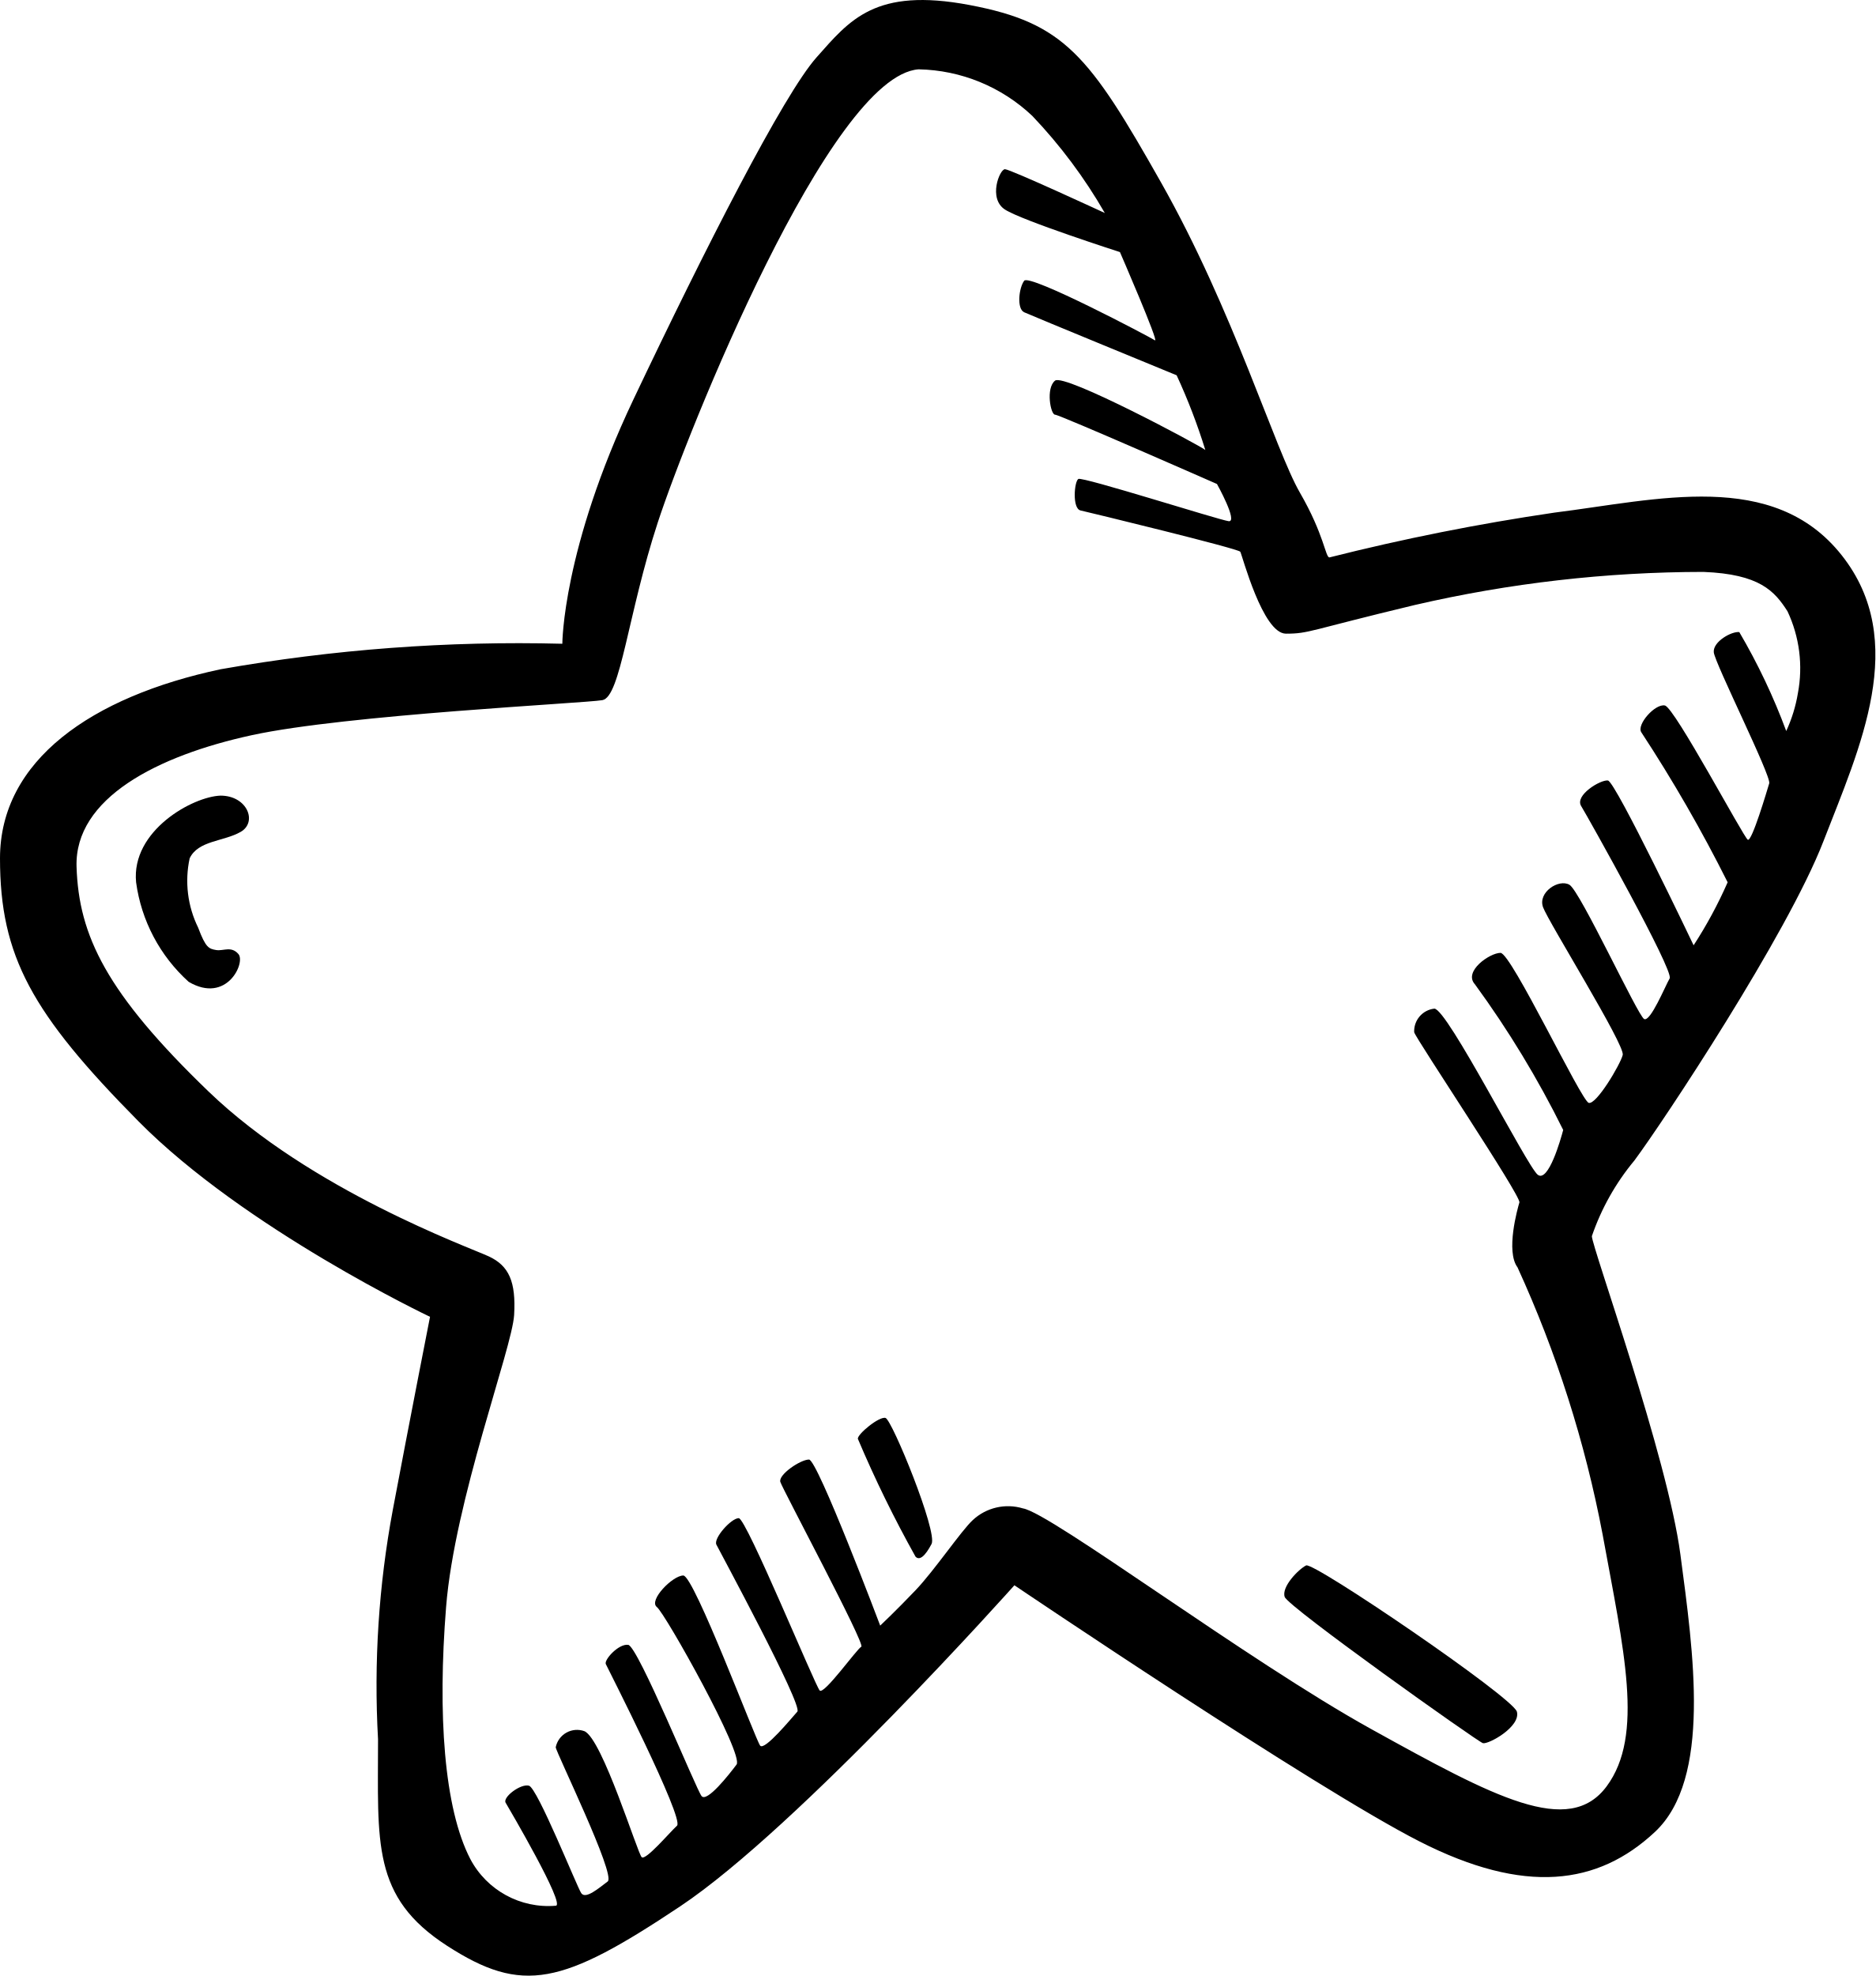
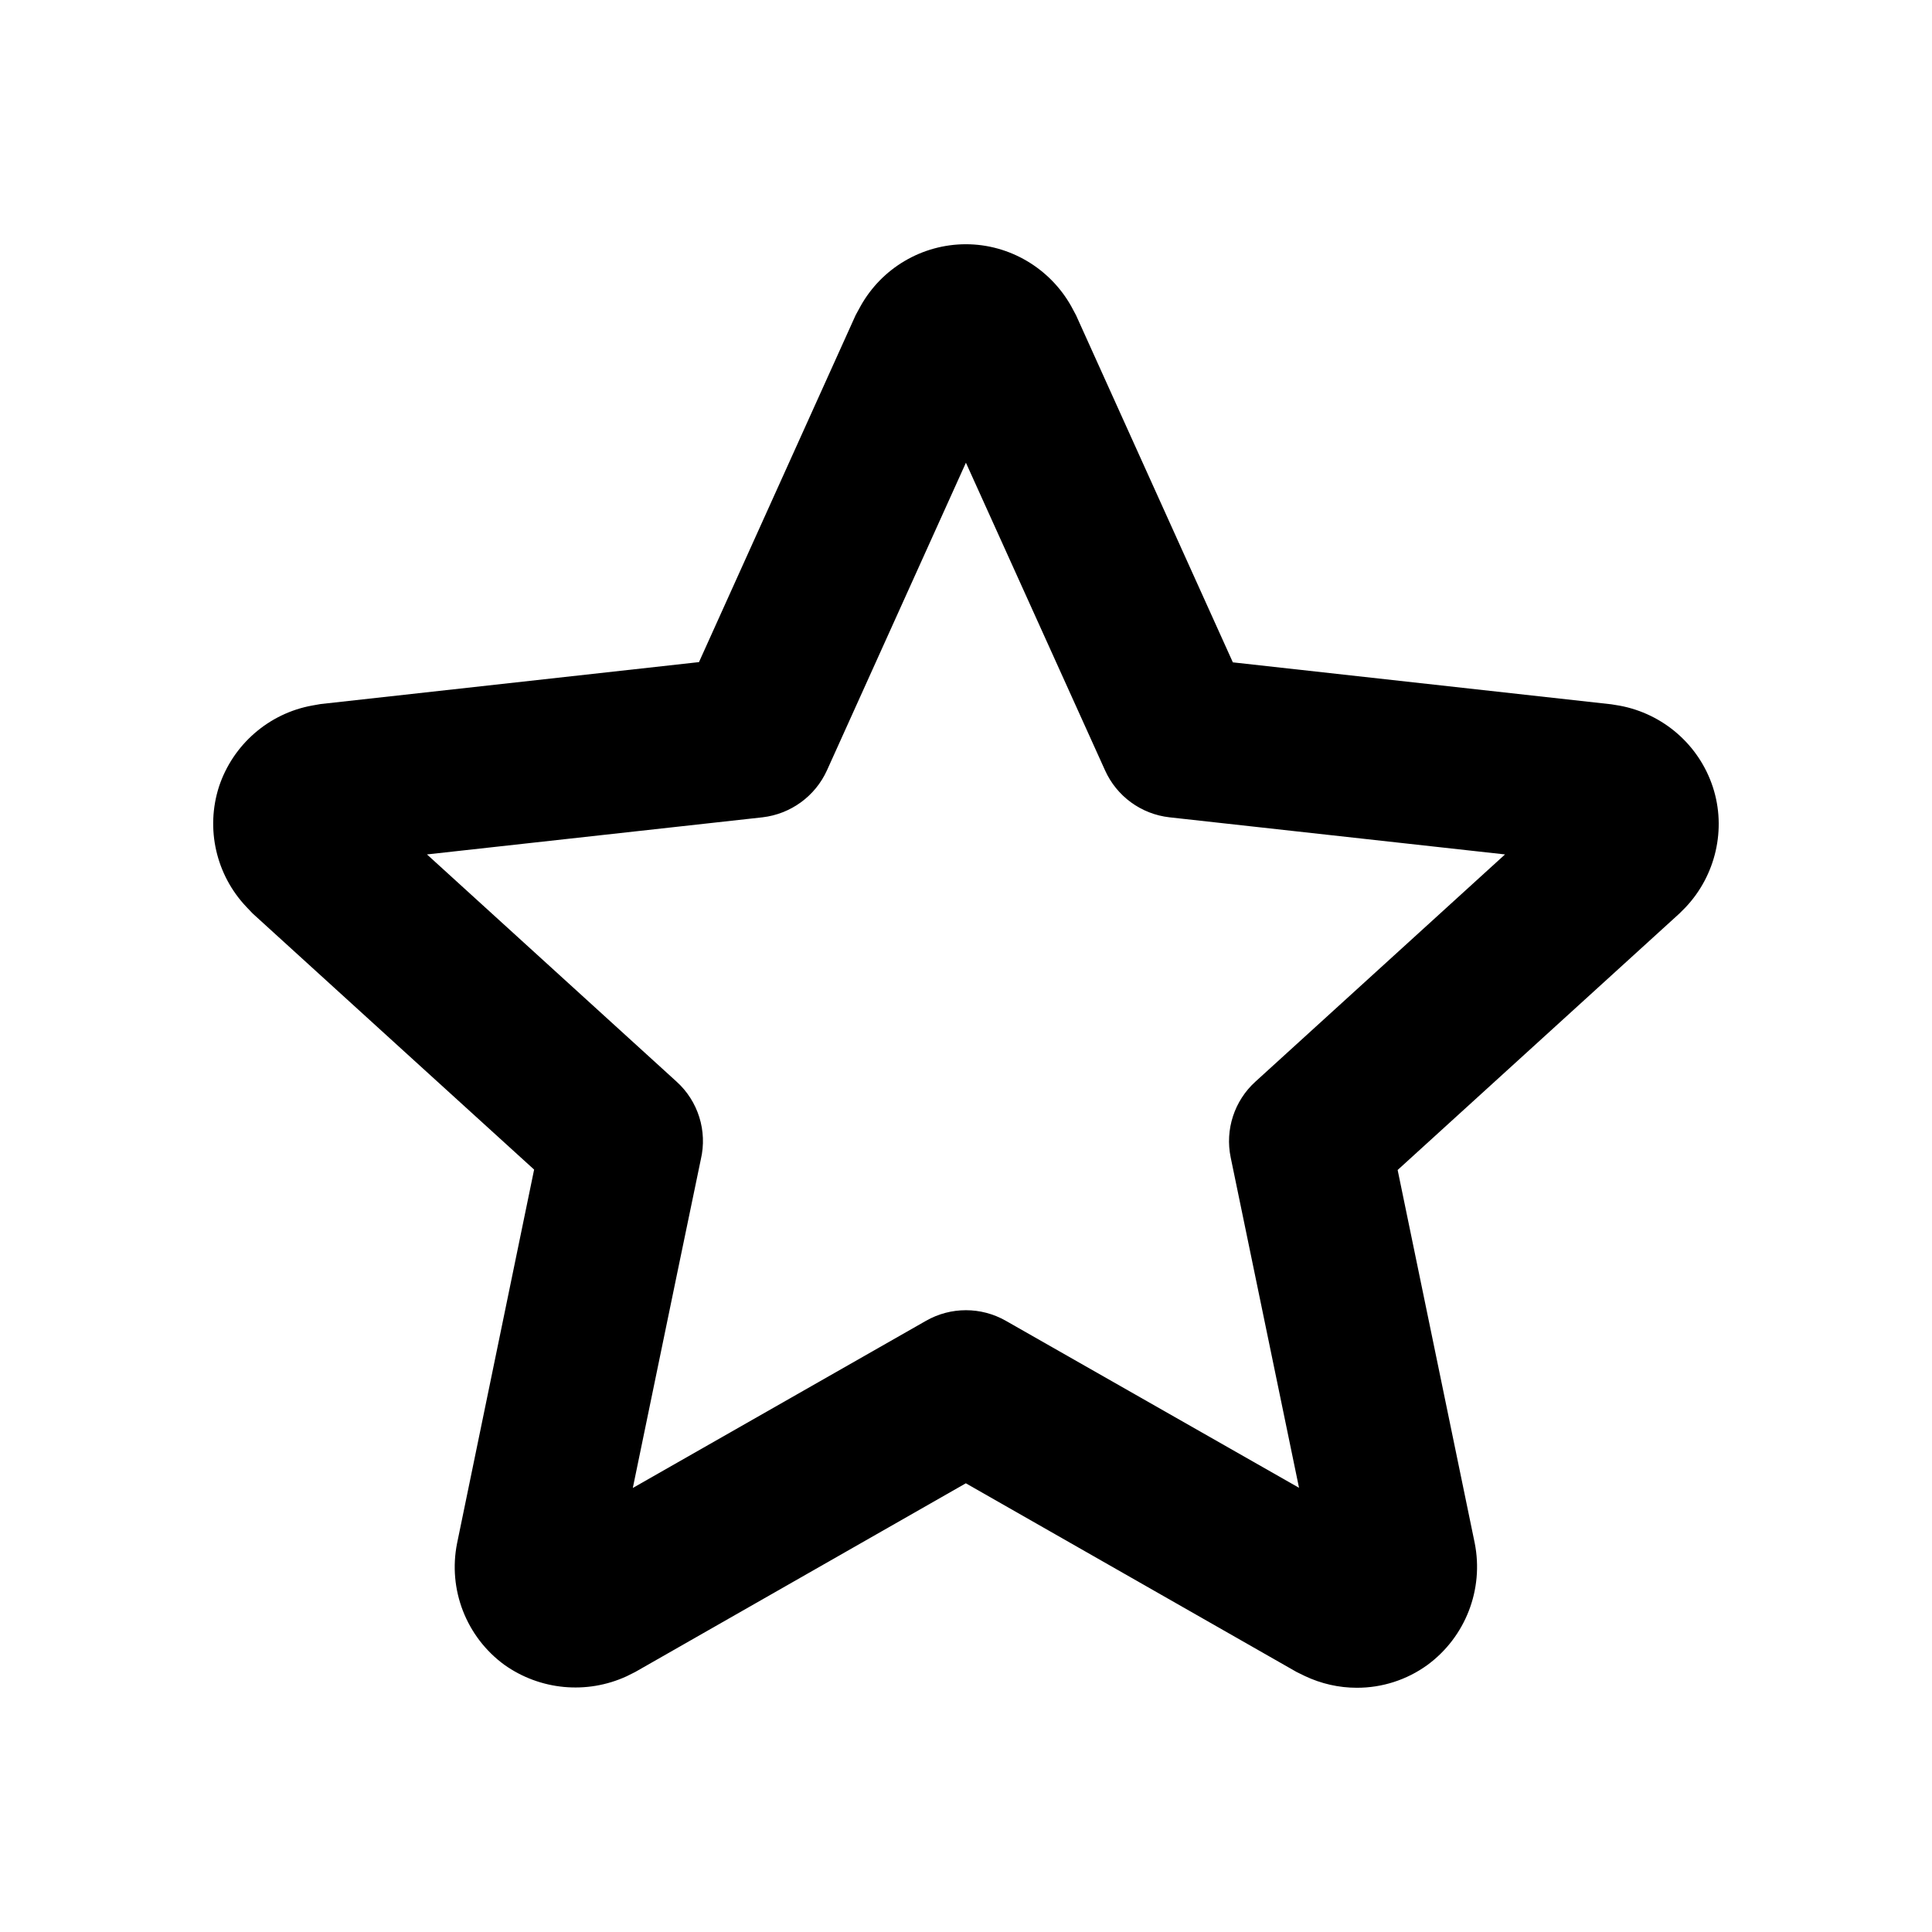
- <svg xmlns="http://www.w3.org/2000/svg" viewBox="0 0 59.53 62.71">
-   <defs>
-     <style>.cls-1{fill-rule:evenodd}</style>
-   </defs>
-   <g id="Слой_2" data-name="Слой 2">
-     <g id="Слой_1-2" data-name="Слой 1">
-       <path d="M28.11 45c.21.07 1.66 3.62 1.46 4s-.38.54-.51.4a38.2 38.2 0 0 1-1.83-3.74c-.01-.15.68-.72.88-.66zm20.04 9.32c.13.48-.91 1.05-1.08 1s-6.18-4.32-6.29-4.64.44-.88.68-1 6.54 4.17 6.69 4.64zM7 25.25c.85 0 1.18.84.64 1.15s-1.35.27-1.62.84a3.37 3.37 0 0 0 .27 2.2c.24.64.34.67.57.71s.48-.14.71.13-.37 1.59-1.58.88A5.19 5.19 0 0 1 4.32 28c-.16-1.64 1.8-2.72 2.68-2.75z" />
-       <path class="cls-1" d="M58.46 17.62c2.16 2.73.57 6.11-.58 9.08s-5.1 8.92-6 10.13a7.61 7.61 0 0 0-1.35 2.4c0 .34 2.4 7 2.81 10.1s1 7.12-.81 8.81-4.13 2-7.47.3-12.86-8.13-12.86-8.13S25.34 58 21.59 60.5s-5 2.8-7.4 1.25S12 58.48 12 55.2a30.36 30.36 0 0 1 .47-7.29c.51-2.71 1.18-6.12 1.18-6.12S7.77 39 4.39 35.58 0 30.35 0 27.24s2.91-5.13 7-6a54.33 54.33 0 0 1 10.85-.81s0-3 2.26-7.76S24.87 3 25.92 1.82 27.77-.41 30.78.16s3.79 1.59 6.08 5.64 3.62 8.48 4.4 9.83.81 2.06.94 2.06a72 72 0 0 1 7.13-1.42c3.28-.41 6.96-1.39 9.13 1.35zM57.07 22a4.25 4.25 0 0 0-.33-2.6c-.41-.64-.88-1.18-2.67-1.25a40.77 40.77 0 0 0-9.16 1.05c-3.38.81-3.35.91-4.09.91s-1.39-2.5-1.45-2.6-4.8-1.25-5.07-1.31-.2-.92-.07-1 4.46 1.3 4.77 1.34-.37-1.18-.37-1.18-5-2.2-5.14-2.2-.3-.84 0-1.08 4.6 2.06 4.77 2.2a19.13 19.13 0 0 0-.91-2.37s-4.6-1.89-4.84-2-.17-.77 0-1 4 1.79 4.15 1.89S35.55 8 35.55 8s-3.11-1-3.65-1.35-.17-1.28 0-1.28 3.17 1.39 3.17 1.39a16.14 16.14 0 0 0-2.3-3.08 5.4 5.4 0 0 0-3.61-1.48c-2.81.2-7.33 11.48-8.28 14.38s-1.18 5.54-1.76 5.64S11 22.68 8 23.33s-5.64 2-5.57 4.18.94 4 4.19 7.13 8.24 4.93 8.89 5.23.87.81.81 1.86-1.89 5.88-2.16 9.27-.07 6.38.77 8a2.8 2.8 0 0 0 2.71 1.48c.33 0-1.49-3.1-1.59-3.27s.47-.61.74-.54 1.52 3.2 1.66 3.41.57-.17.84-.37-1.65-4.12-1.65-4.26a.69.69 0 0 1 .91-.51c.57.24 1.69 3.89 1.82 4s.88-.78 1.12-1-2.2-5-2.26-5.13.4-.65.71-.61 2.16 4.59 2.33 4.8.87-.68 1.11-1-2.26-4.79-2.53-5 .5-1 .84-1 2.3 5.23 2.44 5.4 1-.88 1.18-1.08-2.47-5.1-2.57-5.3.47-.84.71-.84 2.43 5.33 2.57 5.47 1.18-1.32 1.32-1.39-2.5-5-2.57-5.23.64-.71.91-.71 2.26 5.27 2.26 5.27.51-.48 1.12-1.12 1.45-1.89 1.82-2.23a1.64 1.64 0 0 1 1.59-.37c.88.14 7.13 4.83 11.05 7s6.28 3.44 7.48 1.82.54-4.33-.13-8a36.89 36.89 0 0 0-2.7-8.47c-.38-.51 0-1.86.06-2.06s-3.27-5.17-3.34-5.4a.72.72 0 0 1 .64-.75c.41 0 2.94 5 3.28 5.27s.74-1.15.81-1.42a31.48 31.48 0 0 0-2.8-4.62c-.38-.41.47-1 .81-1s2.56 4.69 2.8 4.76 1-1.21 1.08-1.52-2.36-4.22-2.53-4.69.5-.91.84-.71 2.17 4.16 2.37 4.26.67-1.05.81-1.29-2.6-5.13-2.81-5.47.61-.84.85-.81S53.76 30 53.76 30a14 14 0 0 0 1.08-2 47.19 47.19 0 0 0-2.74-4.76c-.16-.24.44-.92.75-.85s2.5 4.19 2.63 4.26.61-1.56.68-1.79-1.73-3.82-1.76-4.16.57-.67.81-.64a19.76 19.76 0 0 1 1.49 3.14 4.69 4.69 0 0 0 .37-1.2z" />
-     </g>
-   </g>
+ <svg xmlns="http://www.w3.org/2000/svg" version="1.2" baseProfile="tiny" width="24" height="24" viewBox="0 0 24 24">
+   <path d="M16.855 20.966c-.224 0-.443-.05-.646-.146l-.104-.051-4.107-2.343-4.107 2.344-.106.053a1.524 1.524 0 0 1-1.521-.143 1.505 1.505 0 0 1-.586-1.509l.957-4.642-1.602-1.457-1.895-1.725-.078-.082a1.503 1.503 0 0 1-.34-1.492c.173-.524.62-.912 1.16-1.009l.102-.018 4.701-.521 1.946-4.31.06-.11a1.5 1.5 0 0 1 1.309-.771c.543 0 1.044.298 1.309.77l.06.112 1.948 4.312 4.701.521.104.017c.539.1.986.486 1.158 1.012.17.521.035 1.098-.34 1.494l-.078.078-3.498 3.184.957 4.632a1.514 1.514 0 0 1-.59 1.519 1.488 1.488 0 0 1-.874.281zm-8.149-6.564c-.039.182-.466 2.246-.845 4.082l3.643-2.077a1 1 0 0 1 .99 0l3.643 2.075-.849-4.104a.998.998 0 0 1 .308-.942l3.1-2.822-4.168-.461a1 1 0 0 1-.801-.584l-1.728-3.821-1.726 3.821c-.146.322-.45.543-.801.584l-4.168.461 3.1 2.822a.995.995 0 0 1 .302.966z" />
</svg>
